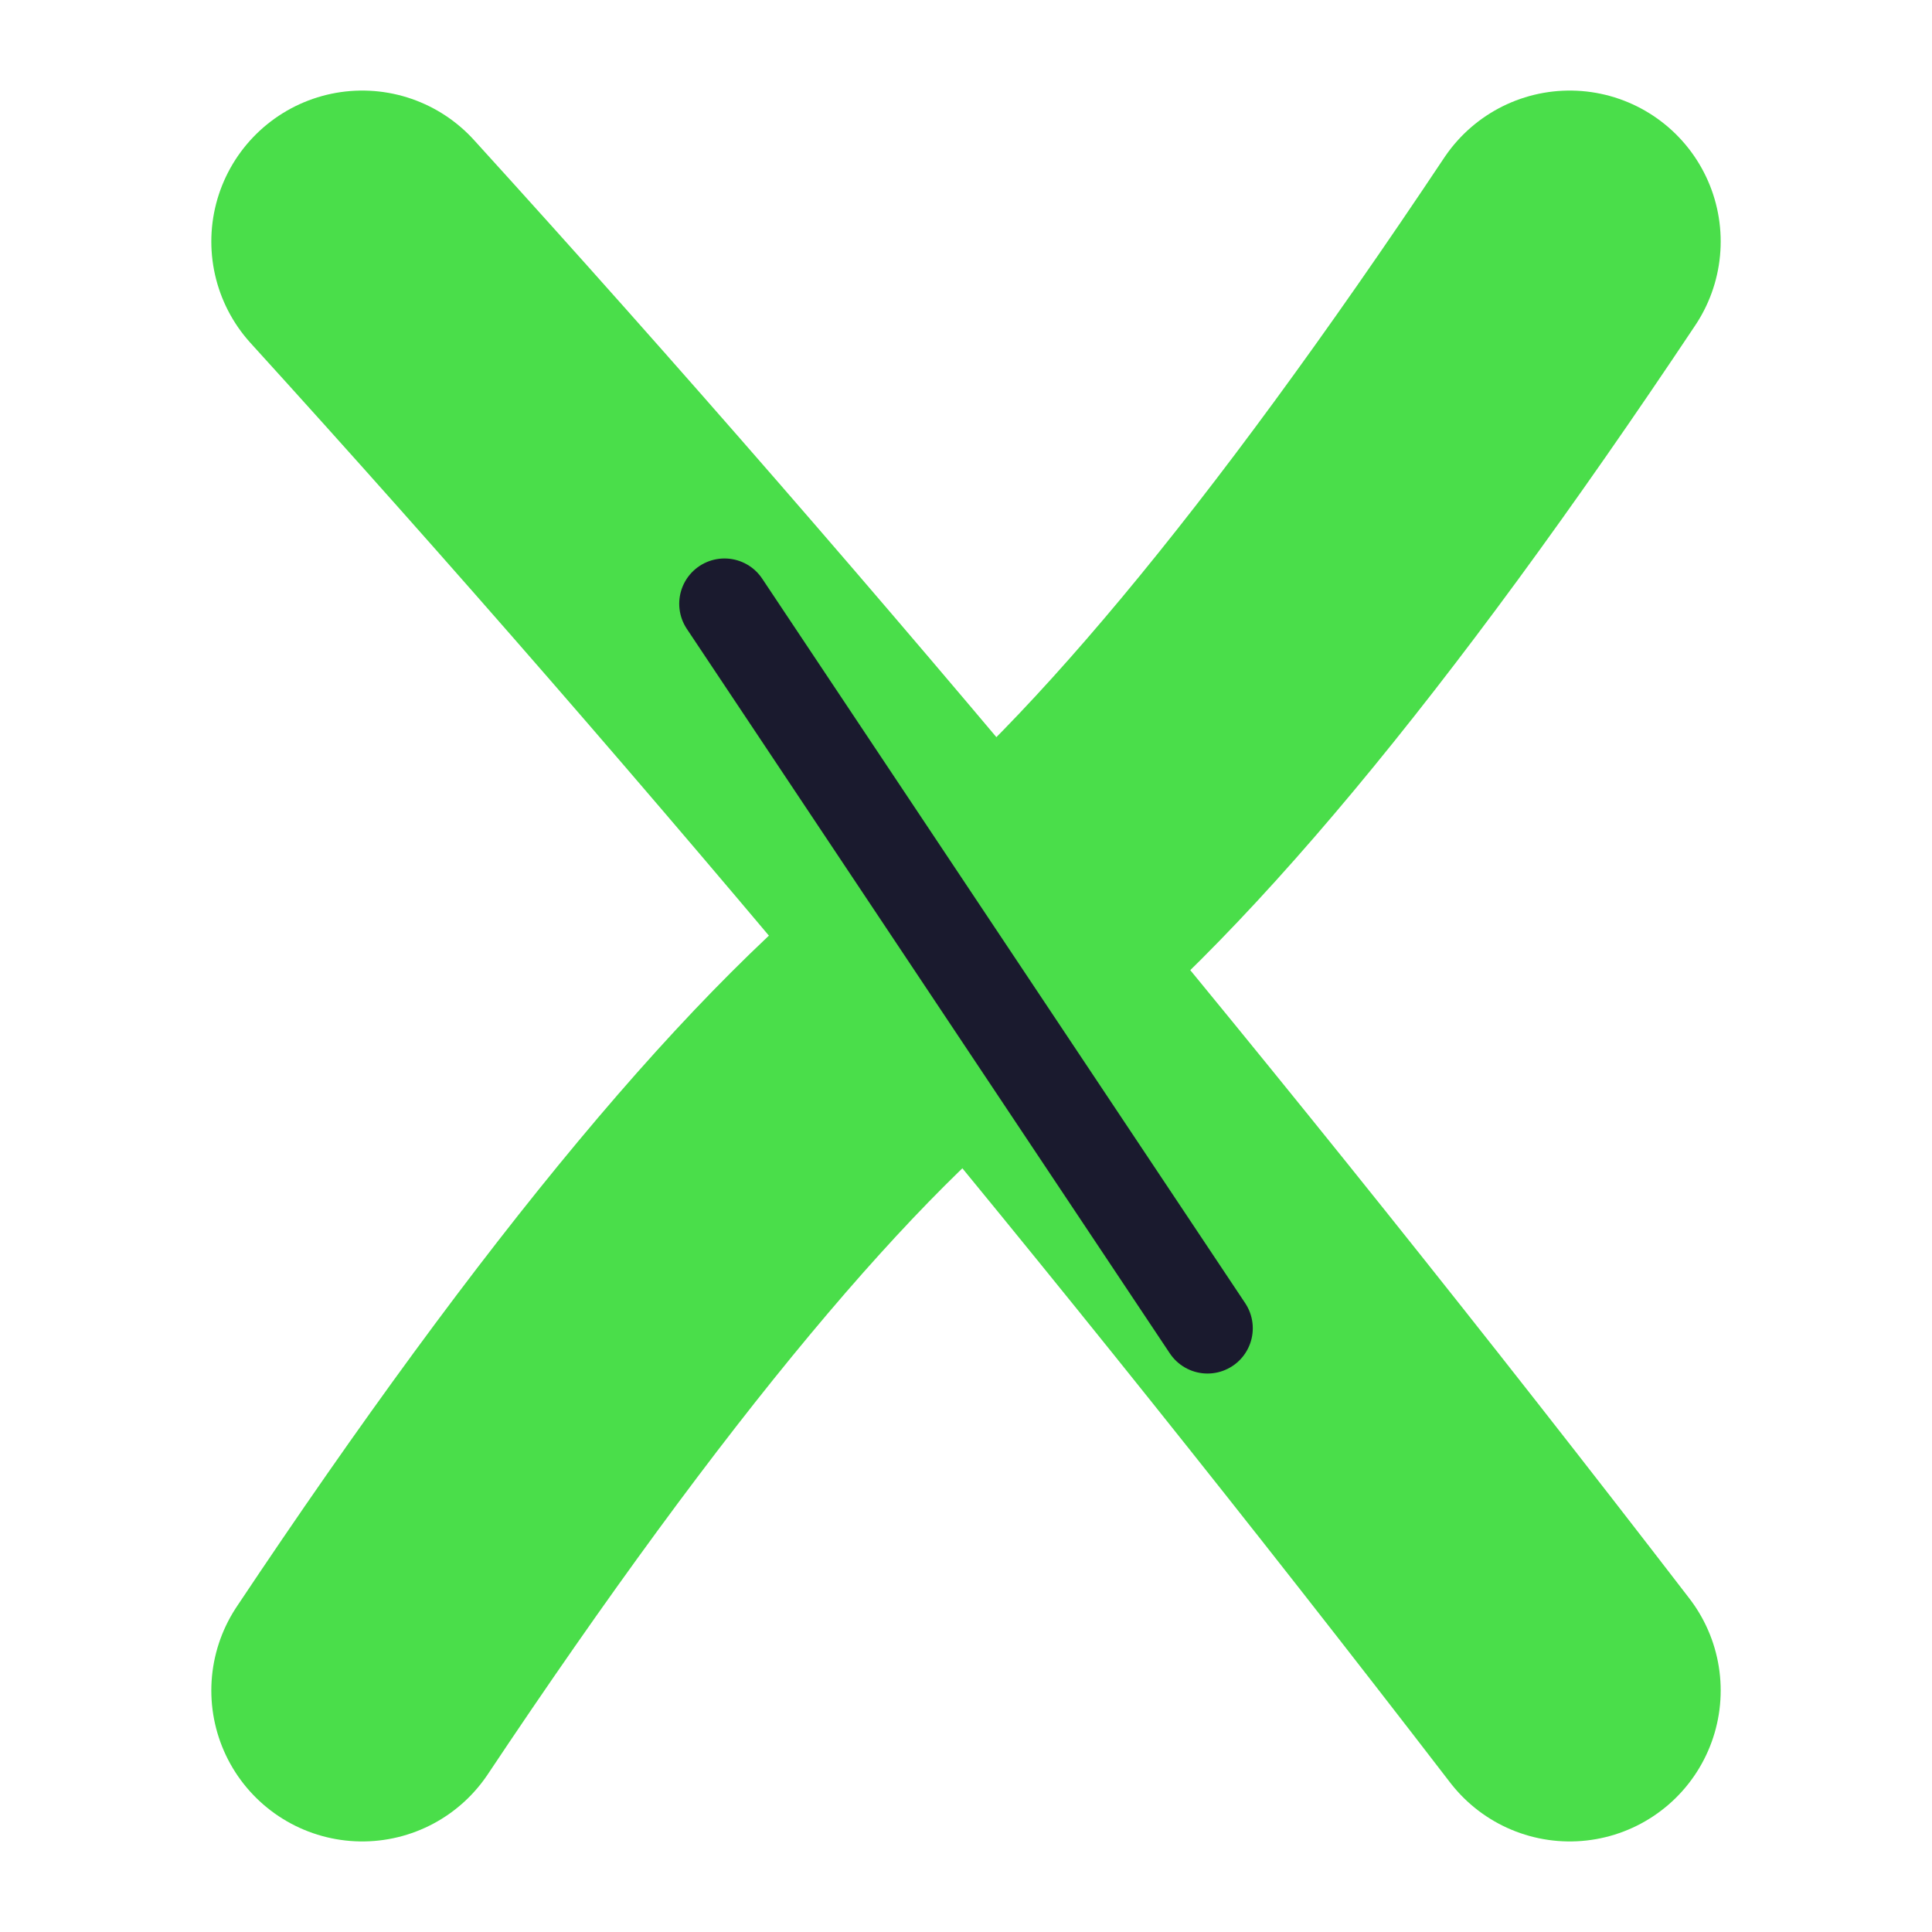
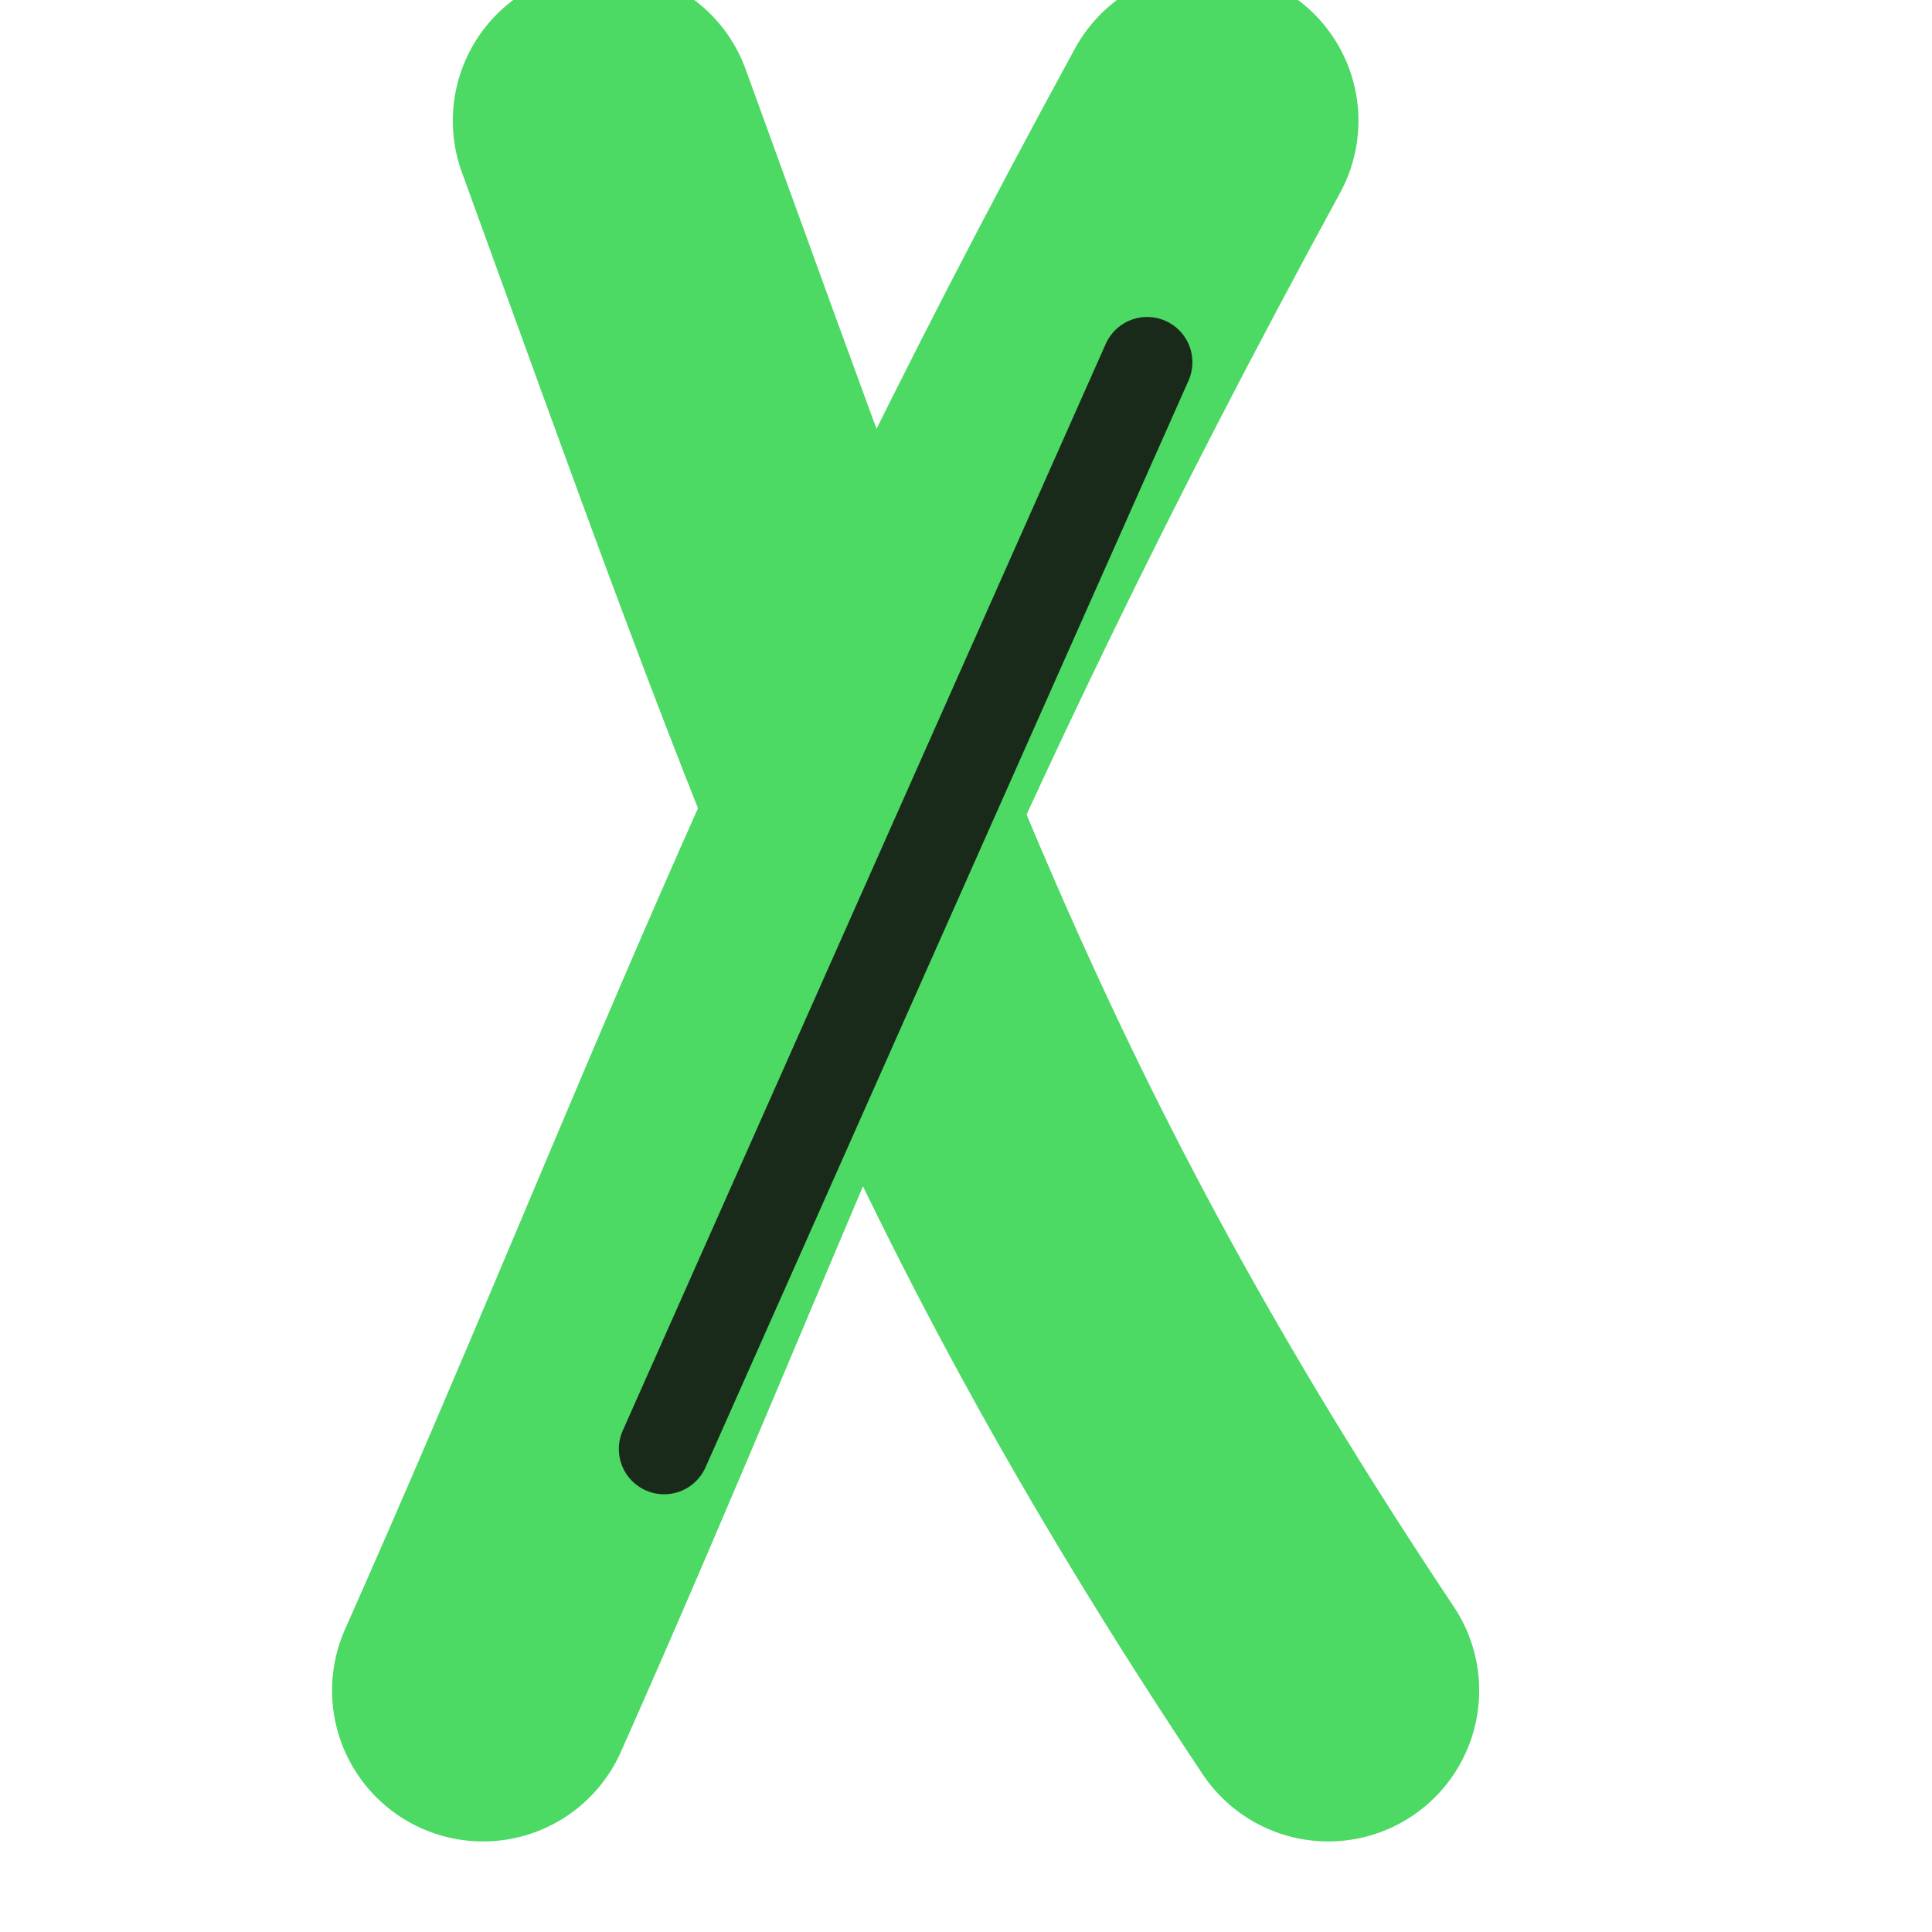
<svg xmlns="http://www.w3.org/2000/svg" viewBox="0 0 32 32" fill="none">
-   <path d="M6 4 Q16 15 26 28" stroke="#4ADE4A" stroke-width="5" stroke-linecap="round" fill="none" />
-   <path d="M6 28 Q12 19 16 16 Q20 13 26 4" stroke="#4ADE4A" stroke-width="5" stroke-linecap="round" fill="none" />
-   <path d="M12 10 L20 22" stroke="#1a1a2e" stroke-width="1.5" stroke-linecap="round" />
+   <path d="M8 28 C12 19, 14 13, 20 2" stroke="#4CD964" stroke-width="5" stroke-linecap="round" fill="none" />
+   <path d="M10 2 C14 13, 16 19, 22 28" stroke="#4CD964" stroke-width="5" stroke-linecap="round" fill="none" />
+   <path d="M11 24 L19 6" stroke="#1a2a1a" stroke-width="1.5" stroke-linecap="round" />
</svg>
